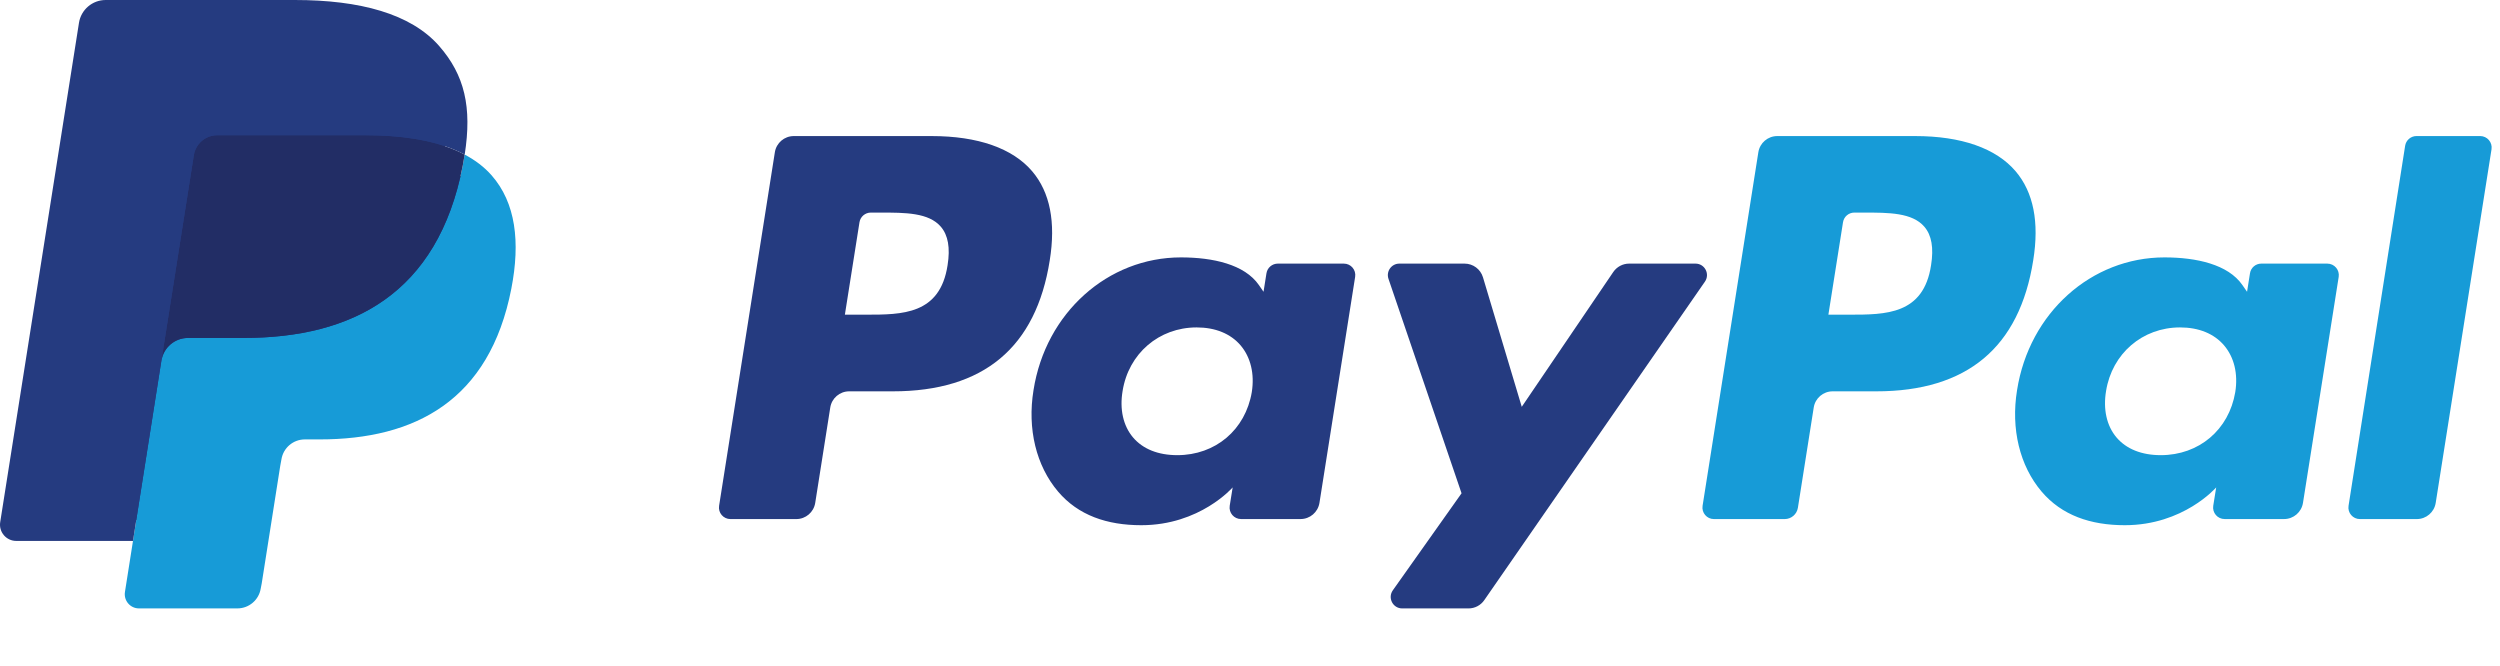
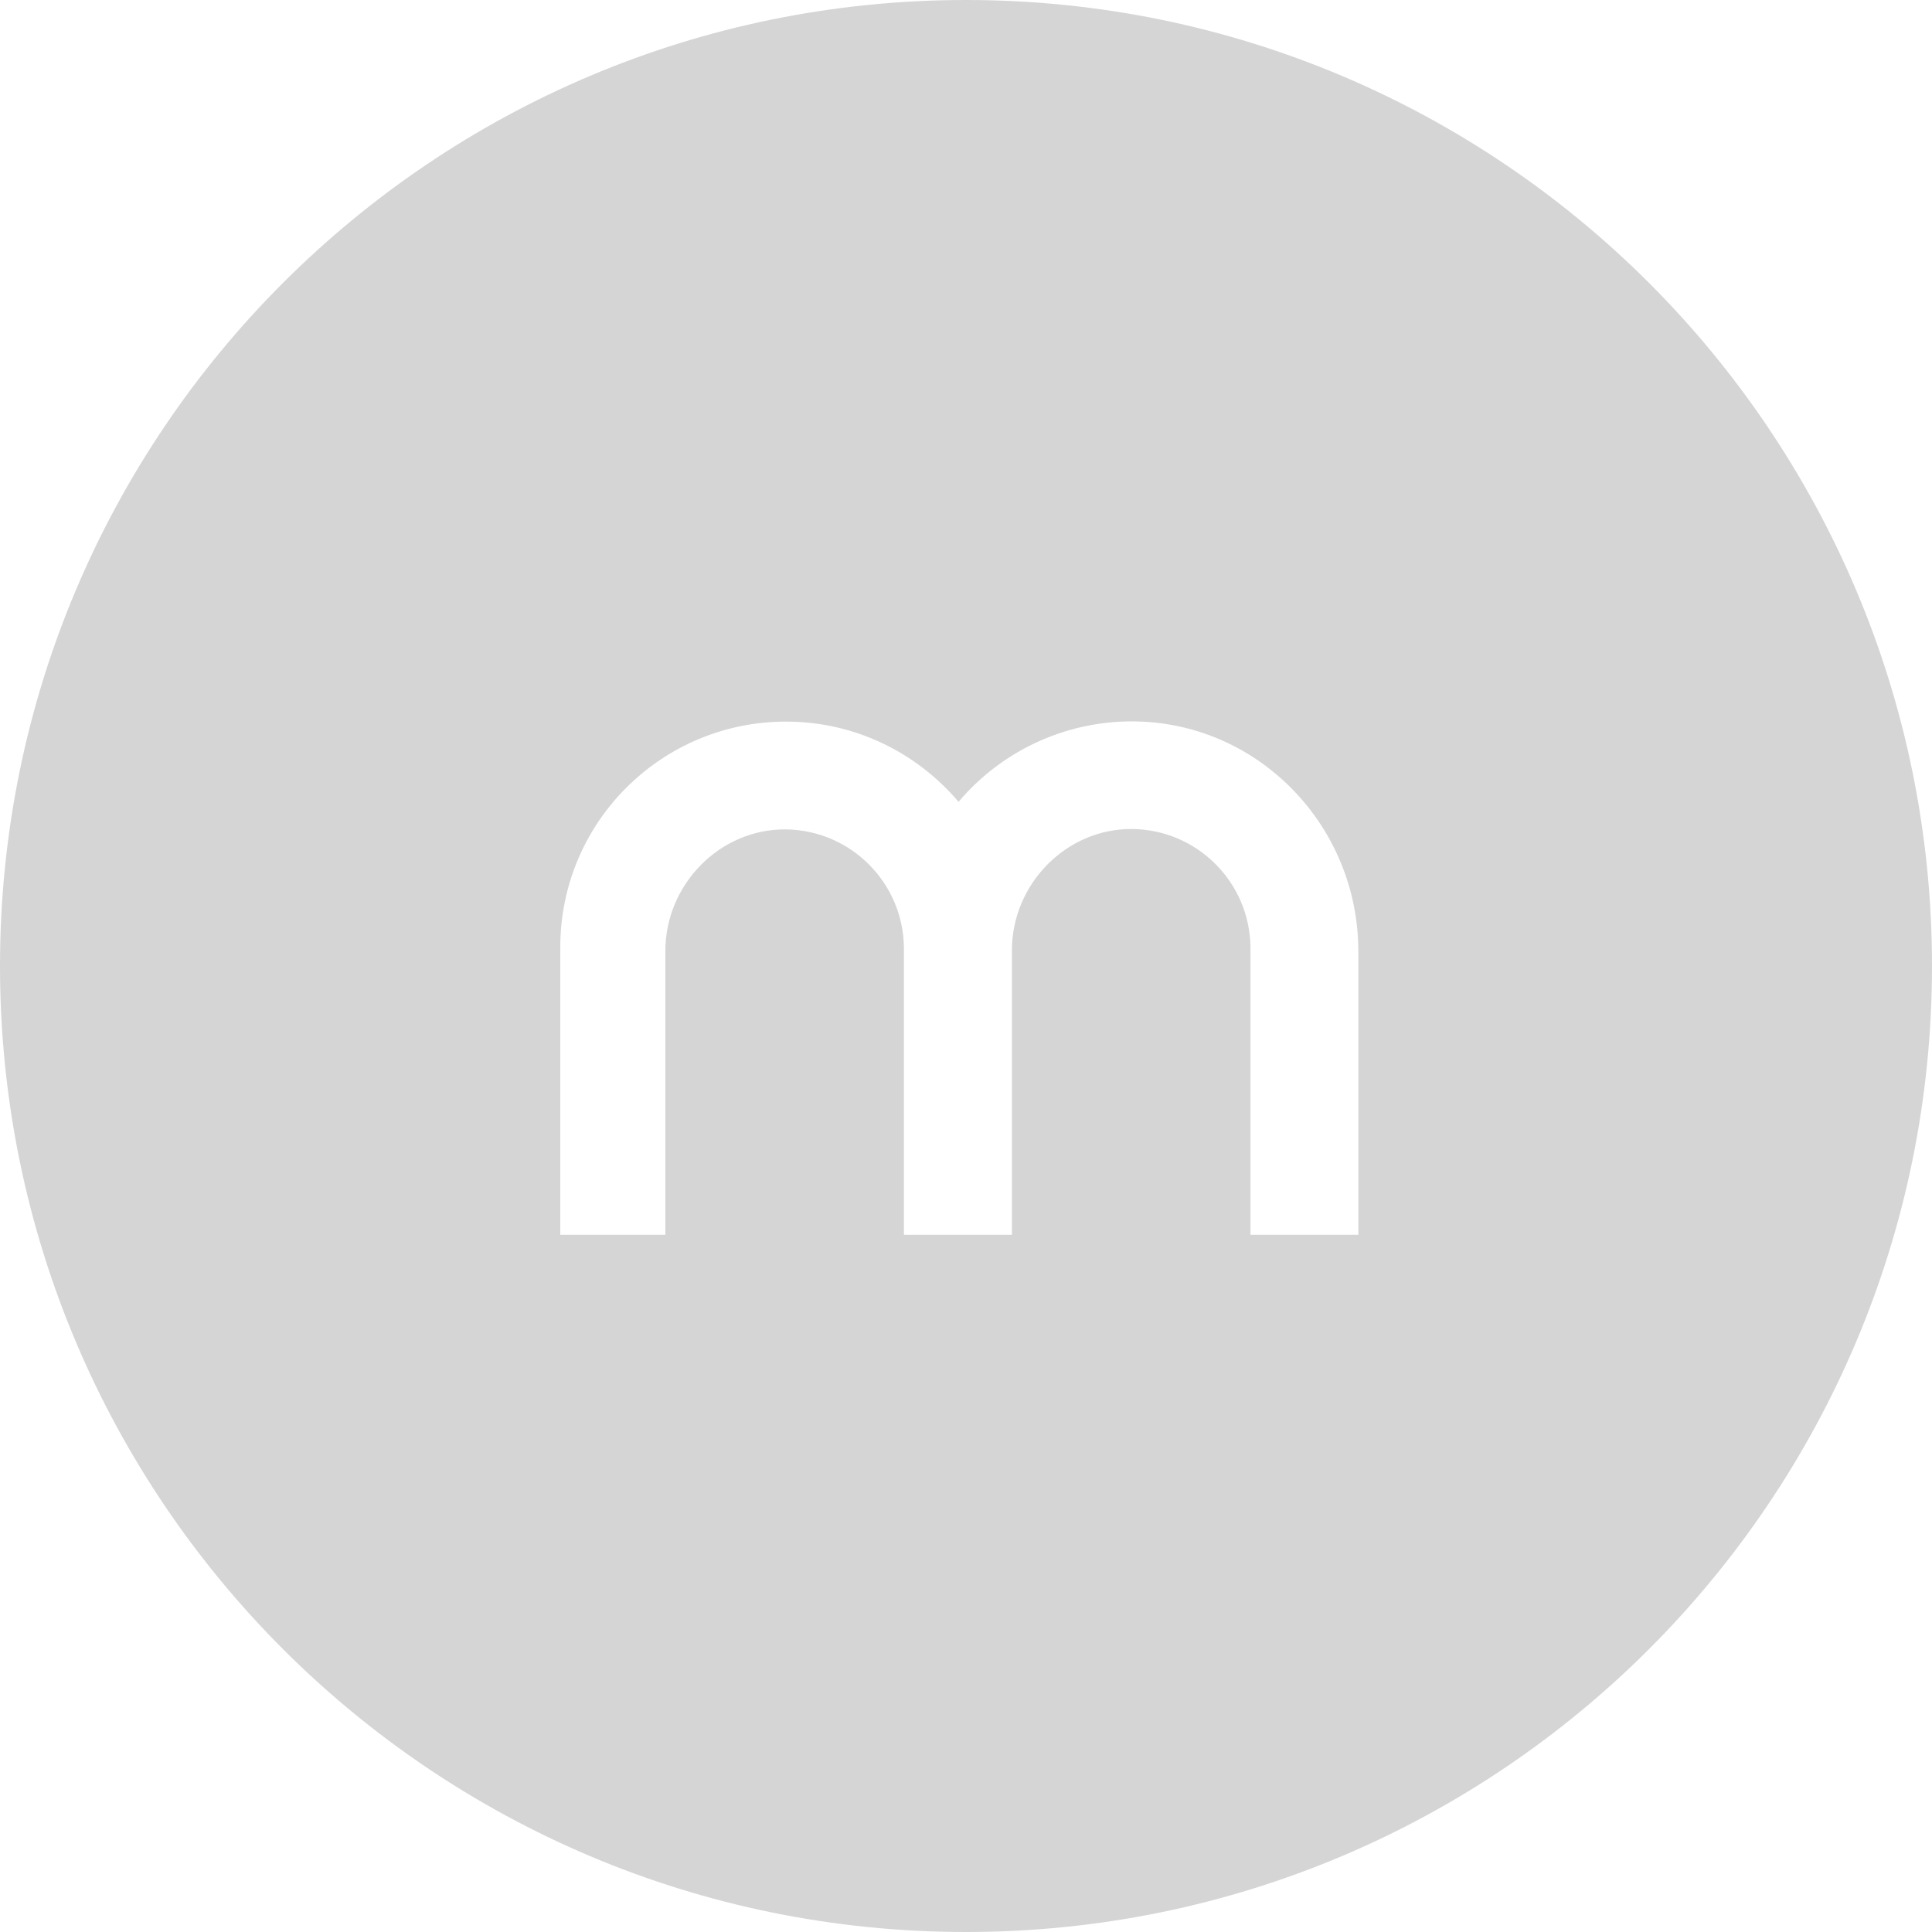
- <svg xmlns="http://www.w3.org/2000/svg" version="1.1" id="Layer_1" x="0px" y="0px" width="124px" height="33px" viewBox="0 0 124 33" enable-background="new 0 0 124 33" xml:space="preserve">
-   <path fill="#253B80" d="M46.211,6.749h-6.839c-0.468,0-0.866,0.34-0.939,0.802l-2.766,17.537c-0.055,0.346,0.213,0.658,0.564,0.658  h3.265c0.468,0,0.866-0.34,0.939-0.803l0.746-4.73c0.072-0.463,0.471-0.803,0.938-0.803h2.165c4.505,0,7.105-2.18,7.784-6.5  c0.306-1.89,0.013-3.375-0.872-4.415C50.224,7.353,48.5,6.749,46.211,6.749z M47,13.154c-0.374,2.454-2.249,2.454-4.062,2.454  h-1.032l0.724-4.583c0.043-0.277,0.283-0.481,0.563-0.481h0.473c1.235,0,2.4,0,3.002,0.704C47.027,11.668,47.137,12.292,47,13.154z" />
-   <path fill="#253B80" d="M66.654,13.075h-3.275c-0.279,0-0.52,0.204-0.563,0.481l-0.145,0.916l-0.229-0.332  c-0.709-1.029-2.29-1.373-3.868-1.373c-3.619,0-6.71,2.741-7.312,6.586c-0.313,1.918,0.132,3.752,1.22,5.031  c0.998,1.176,2.426,1.666,4.125,1.666c2.916,0,4.533-1.875,4.533-1.875l-0.146,0.91c-0.055,0.348,0.213,0.66,0.562,0.66h2.95  c0.469,0,0.865-0.34,0.939-0.803l1.77-11.209C67.271,13.388,67.004,13.075,66.654,13.075z M62.089,19.449  c-0.316,1.871-1.801,3.127-3.695,3.127c-0.951,0-1.711-0.305-2.199-0.883c-0.484-0.574-0.668-1.391-0.514-2.301  c0.295-1.855,1.805-3.152,3.67-3.152c0.93,0,1.686,0.309,2.184,0.892C62.034,17.721,62.232,18.543,62.089,19.449z" />
-   <path fill="#253B80" d="M84.096,13.075h-3.291c-0.314,0-0.609,0.156-0.787,0.417l-4.539,6.686l-1.924-6.425  c-0.121-0.402-0.492-0.678-0.912-0.678h-3.234c-0.393,0-0.666,0.384-0.541,0.754l3.625,10.638l-3.408,4.811  c-0.268,0.379,0.002,0.9,0.465,0.9h3.287c0.312,0,0.604-0.152,0.781-0.408L84.564,13.97C84.826,13.592,84.557,13.075,84.096,13.075z  " />
-   <path fill="#179BD7" d="M94.992,6.749h-6.84c-0.467,0-0.865,0.34-0.938,0.802l-2.766,17.537c-0.055,0.346,0.213,0.658,0.562,0.658  h3.51c0.326,0,0.605-0.238,0.656-0.562l0.785-4.971c0.072-0.463,0.471-0.803,0.938-0.803h2.164c4.506,0,7.105-2.18,7.785-6.5  c0.307-1.89,0.012-3.375-0.873-4.415C99.004,7.353,97.281,6.749,94.992,6.749z M95.781,13.154c-0.373,2.454-2.248,2.454-4.062,2.454  h-1.031l0.725-4.583c0.043-0.277,0.281-0.481,0.562-0.481h0.473c1.234,0,2.4,0,3.002,0.704  C95.809,11.668,95.918,12.292,95.781,13.154z" />
-   <path fill="#179BD7" d="M115.434,13.075h-3.273c-0.281,0-0.52,0.204-0.562,0.481l-0.145,0.916l-0.23-0.332  c-0.709-1.029-2.289-1.373-3.867-1.373c-3.619,0-6.709,2.741-7.311,6.586c-0.312,1.918,0.131,3.752,1.219,5.031  c1,1.176,2.426,1.666,4.125,1.666c2.916,0,4.533-1.875,4.533-1.875l-0.146,0.91c-0.055,0.348,0.213,0.66,0.564,0.66h2.949  c0.467,0,0.865-0.34,0.938-0.803l1.771-11.209C116.053,13.388,115.785,13.075,115.434,13.075z M110.869,19.449  c-0.314,1.871-1.801,3.127-3.695,3.127c-0.949,0-1.711-0.305-2.199-0.883c-0.484-0.574-0.666-1.391-0.514-2.301  c0.297-1.855,1.805-3.152,3.67-3.152c0.93,0,1.686,0.309,2.184,0.892C110.816,17.721,111.014,18.543,110.869,19.449z" />
-   <path fill="#179BD7" d="M119.295,7.23l-2.807,17.858c-0.055,0.346,0.213,0.658,0.562,0.658h2.822c0.469,0,0.867-0.34,0.939-0.803  l2.768-17.536c0.055-0.346-0.213-0.659-0.562-0.659h-3.16C119.578,6.749,119.338,6.953,119.295,7.23z" />
-   <path fill="#253B80" d="M7.266,29.154l0.523-3.322l-1.165-0.027H1.061L4.927,1.292C4.939,1.218,4.978,1.149,5.035,1.1  c0.057-0.049,0.13-0.076,0.206-0.076h9.38c3.114,0,5.263,0.648,6.385,1.927c0.526,0.6,0.861,1.227,1.023,1.917  c0.17,0.724,0.173,1.589,0.007,2.644l-0.012,0.077v0.676l0.526,0.298c0.443,0.235,0.795,0.504,1.065,0.812  c0.45,0.513,0.741,1.165,0.864,1.938c0.127,0.795,0.085,1.741-0.123,2.812c-0.24,1.232-0.628,2.305-1.152,3.183  c-0.482,0.809-1.096,1.48-1.825,2c-0.696,0.494-1.523,0.869-2.458,1.109c-0.906,0.236-1.939,0.355-3.072,0.355h-0.73  c-0.522,0-1.029,0.188-1.427,0.525c-0.399,0.344-0.663,0.814-0.744,1.328l-0.055,0.299l-0.924,5.855l-0.042,0.215  c-0.011,0.068-0.03,0.102-0.058,0.125c-0.025,0.021-0.061,0.035-0.096,0.035H7.266z" />
-   <path fill="#179BD7" d="M23.048,7.667L23.048,7.667L23.048,7.667c-0.028,0.179-0.06,0.362-0.096,0.55  c-1.237,6.351-5.469,8.545-10.874,8.545H9.326c-0.661,0-1.218,0.48-1.321,1.132l0,0l0,0L6.596,26.83l-0.399,2.533  c-0.067,0.428,0.263,0.814,0.695,0.814h4.881c0.578,0,1.069-0.42,1.16-0.99l0.048-0.248l0.919-5.832l0.059-0.32  c0.09-0.572,0.582-0.992,1.16-0.992h0.73c4.729,0,8.431-1.92,9.513-7.476c0.452-2.321,0.218-4.259-0.978-5.622  C24.022,8.286,23.573,7.945,23.048,7.667z" />
-   <path fill="#222D65" d="M21.754,7.151c-0.189-0.055-0.384-0.105-0.584-0.15c-0.201-0.044-0.407-0.083-0.619-0.117  c-0.742-0.12-1.555-0.177-2.426-0.177h-7.352c-0.181,0-0.353,0.041-0.507,0.115C9.927,6.985,9.675,7.306,9.614,7.699L8.05,17.605  l-0.045,0.289c0.103-0.652,0.66-1.132,1.321-1.132h2.752c5.405,0,9.637-2.195,10.874-8.545c0.037-0.188,0.068-0.371,0.096-0.55  c-0.313-0.166-0.652-0.308-1.017-0.429C21.941,7.208,21.848,7.179,21.754,7.151z" />
-   <path fill="#253B80" d="M9.614,7.699c0.061-0.393,0.313-0.714,0.652-0.876c0.155-0.074,0.326-0.115,0.507-0.115h7.352  c0.871,0,1.684,0.057,2.426,0.177c0.212,0.034,0.418,0.073,0.619,0.117c0.2,0.045,0.395,0.095,0.584,0.15  c0.094,0.028,0.187,0.057,0.278,0.086c0.365,0.121,0.704,0.264,1.017,0.429c0.368-2.347-0.003-3.945-1.272-5.392  C20.378,0.682,17.853,0,14.622,0h-9.38c-0.66,0-1.223,0.48-1.325,1.133L0.01,25.898c-0.077,0.49,0.301,0.932,0.795,0.932h5.791  l1.454-9.225L9.614,7.699z" />
+ <svg xmlns="http://www.w3.org/2000/svg" width="100px" height="100px" viewBox="0 0 100 100" version="1.1">
+   <defs />
+   <g id="Icons" stroke="none" stroke-width="1" fill="none" fill-rule="evenodd">
+     <g id="icon-mask" fill="#D5D5D5">
+       <path d="M50,100 C22.386,100 0,77.614 0,50 C0,22.386 22.386,0 50,0 C77.614,0 100,22.386 100,50 C100,77.614 77.614,100 50,100 Z M70.31,49.224 L70.306,49.224 C70.306,42.854 65.288,37.527 58.92,37.344 C55.346,37.24 51.921,38.772 49.614,41.503 C47.469,38.97 44.267,37.35 40.686,37.35 C34.23,37.35 29,42.57 29,49.026 L29,63.913 L34.439,63.913 L34.439,49.224 C34.439,45.789 37.248,42.897 40.682,42.929 C44.047,42.976 46.758,45.702 46.787,49.066 L46.787,63.911 L52.376,63.911 L52.376,49.193 C52.376,45.769 55.179,42.88 58.605,42.909 C61.968,42.947 64.685,45.663 64.724,49.026 L64.724,63.913 L70.31,63.913 L70.31,49.224 Z" id="Combined-Shape" />
+     </g>
+   </g>
</svg>
